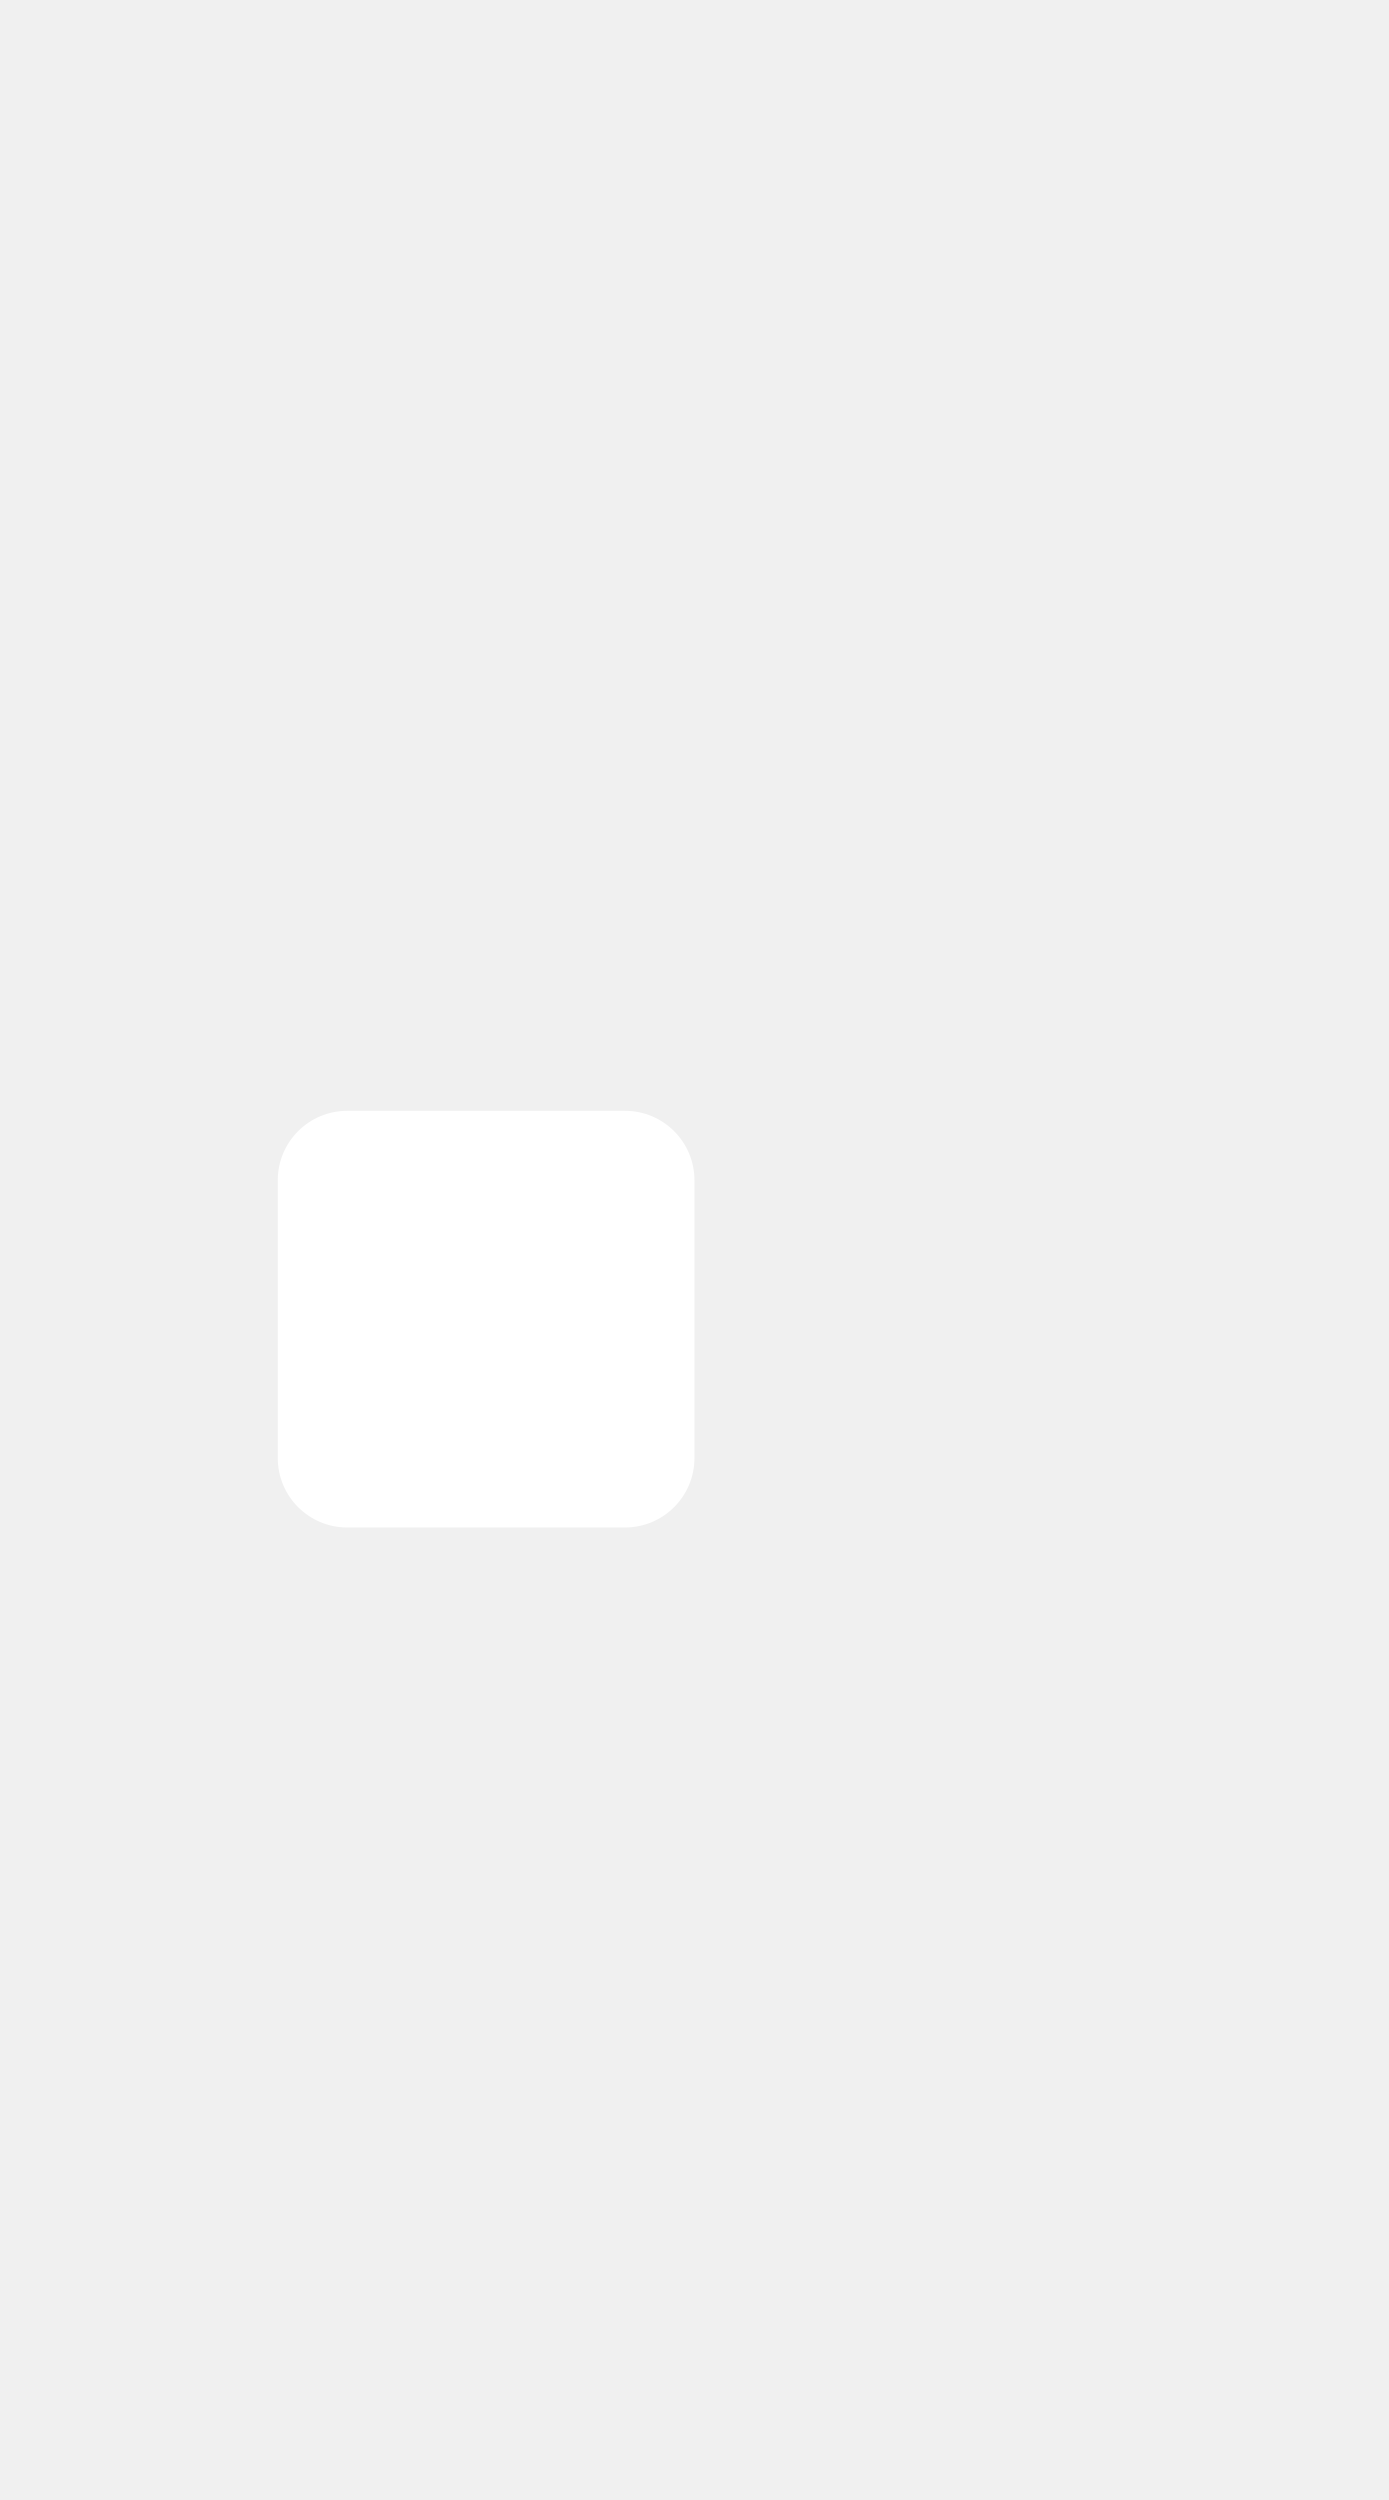
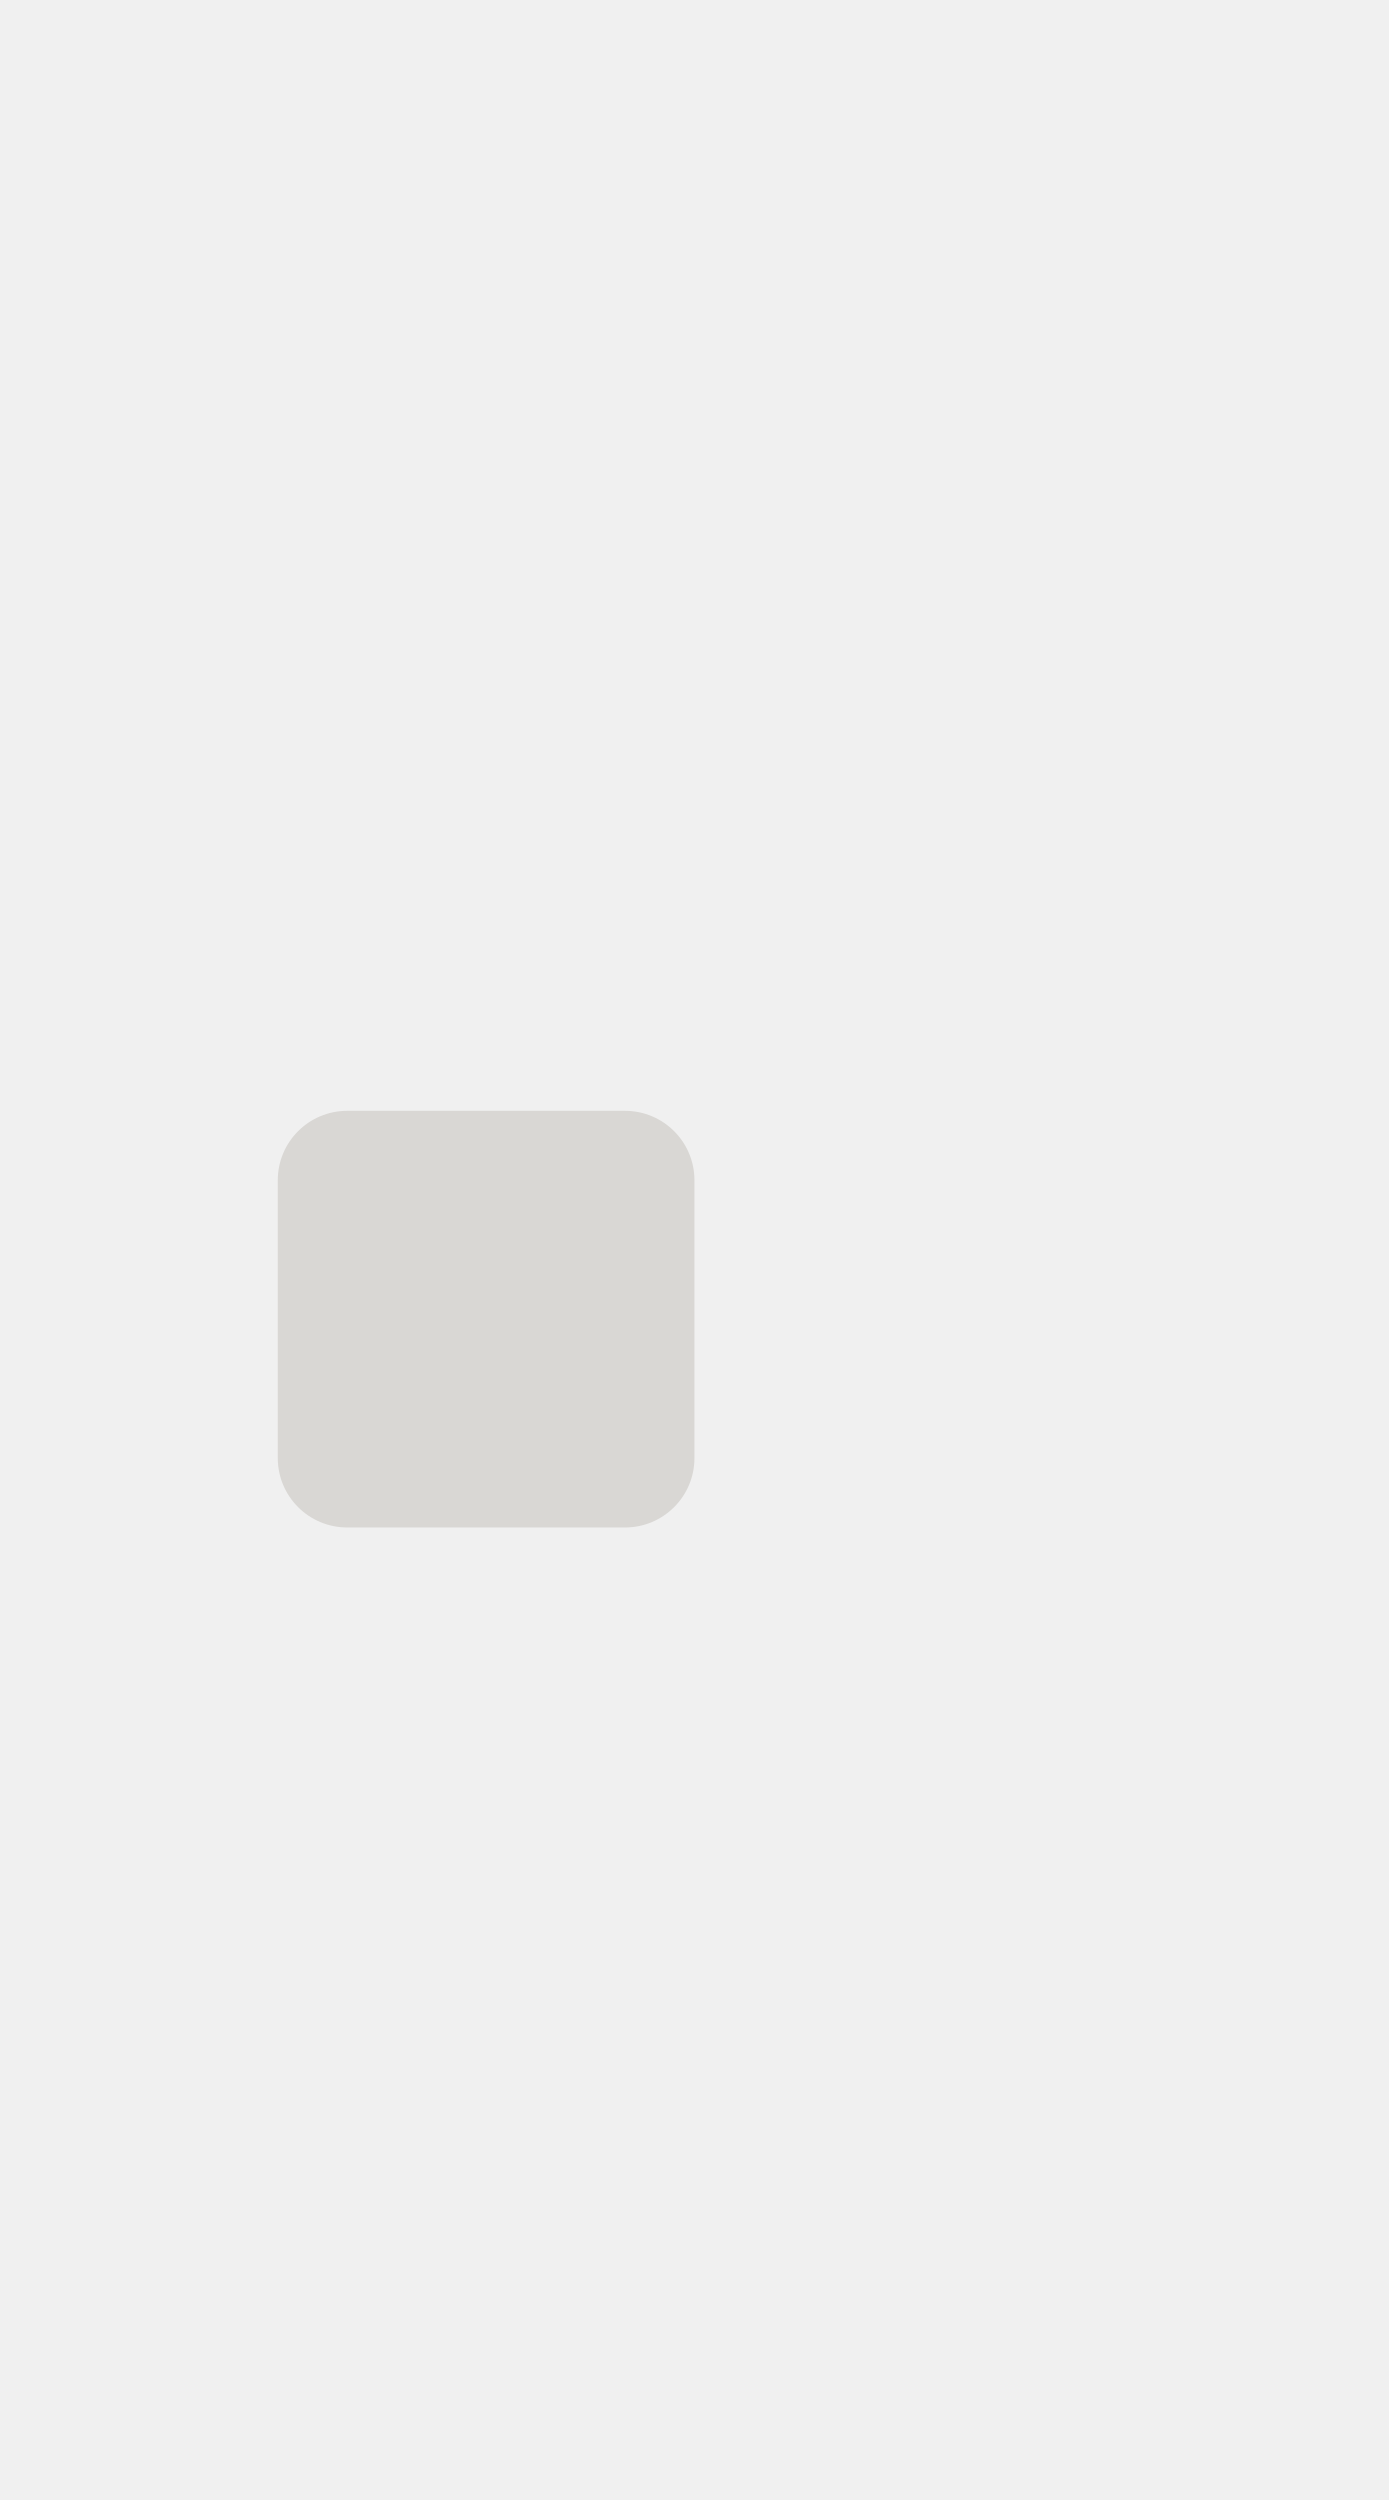
<svg xmlns="http://www.w3.org/2000/svg" width="10" height="18">
  <defs>
    <clipPath>
-       <rect width="10" height="19" x="20" y="1033.36" opacity="0.12" fill="#7197d5" color="#1a1a1a" />
+       <rect width="10" height="19" x="20" y="1033.36" opacity="0.12" fill="#273943" color="#070303" />
    </clipPath>
  </defs>
  <g transform="translate(0,-1034.362)">
-     <rect rx="0.5" y="1042.36" x="2" height="3" width="3" fill="#ffffff" />
+     <rect rx="0.5" y="1042.36" x="2" height="3" width="3" fill="#d9d7d4" />
  </g>
</svg>
